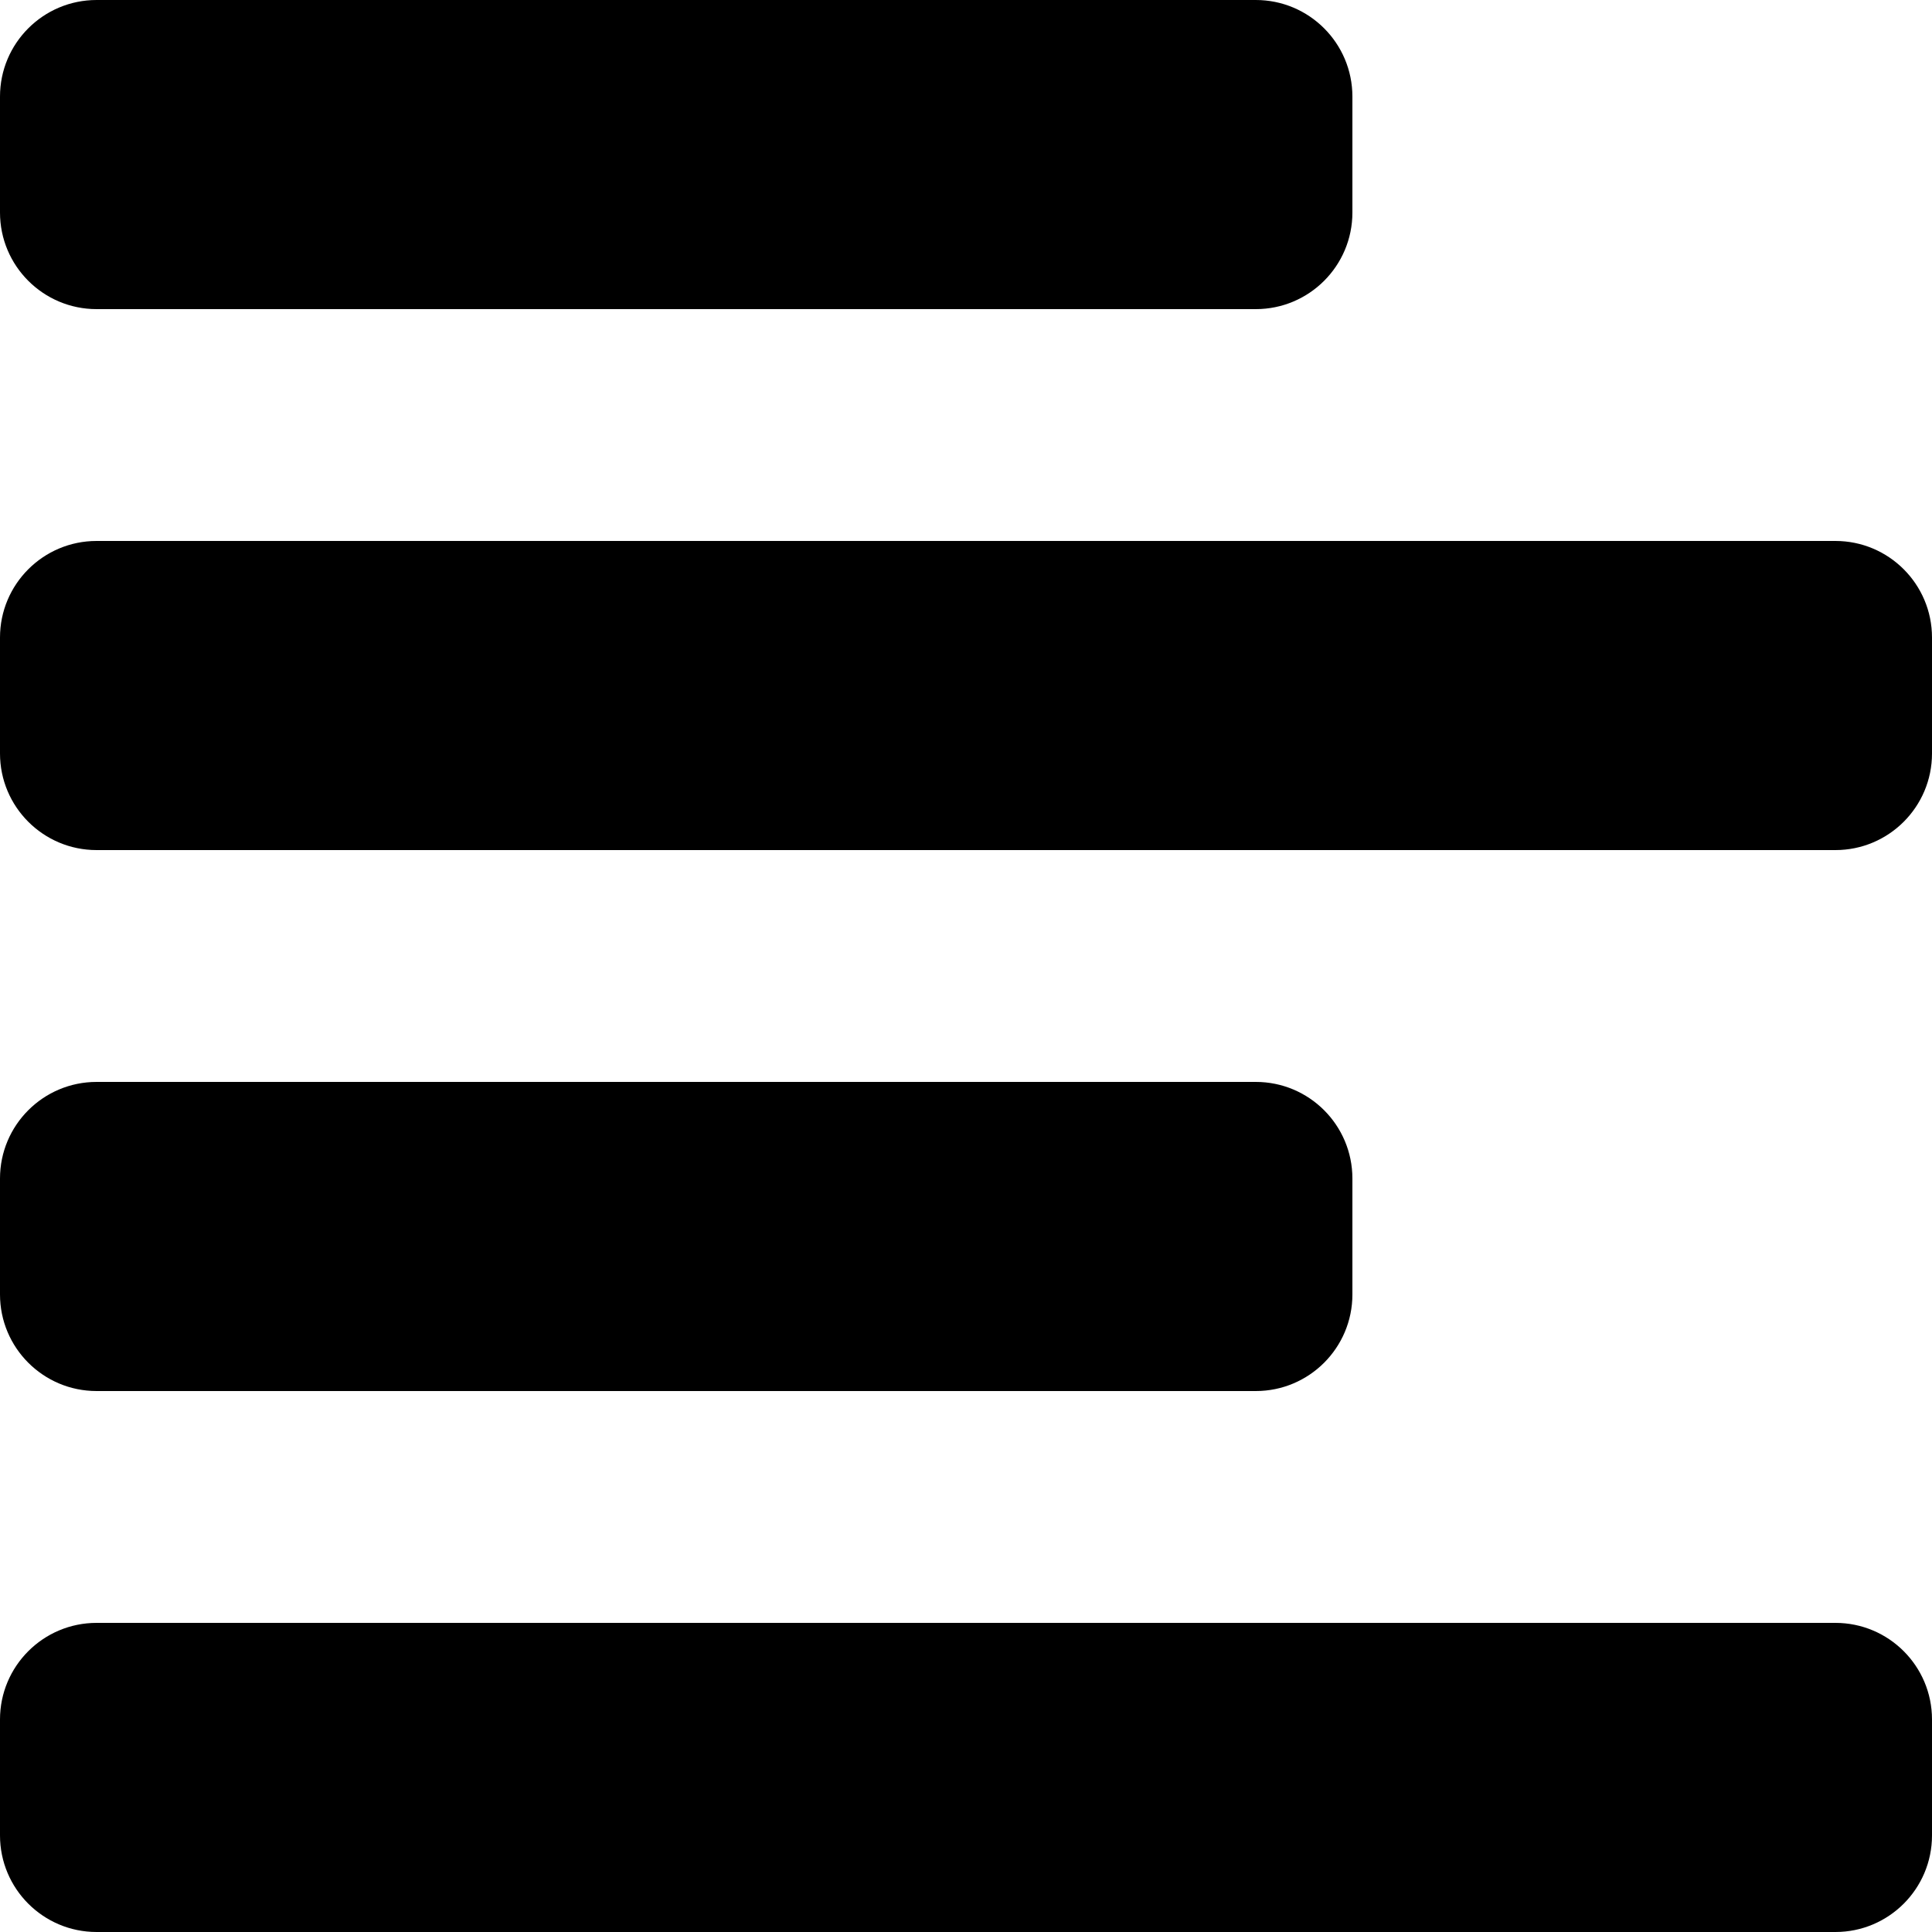
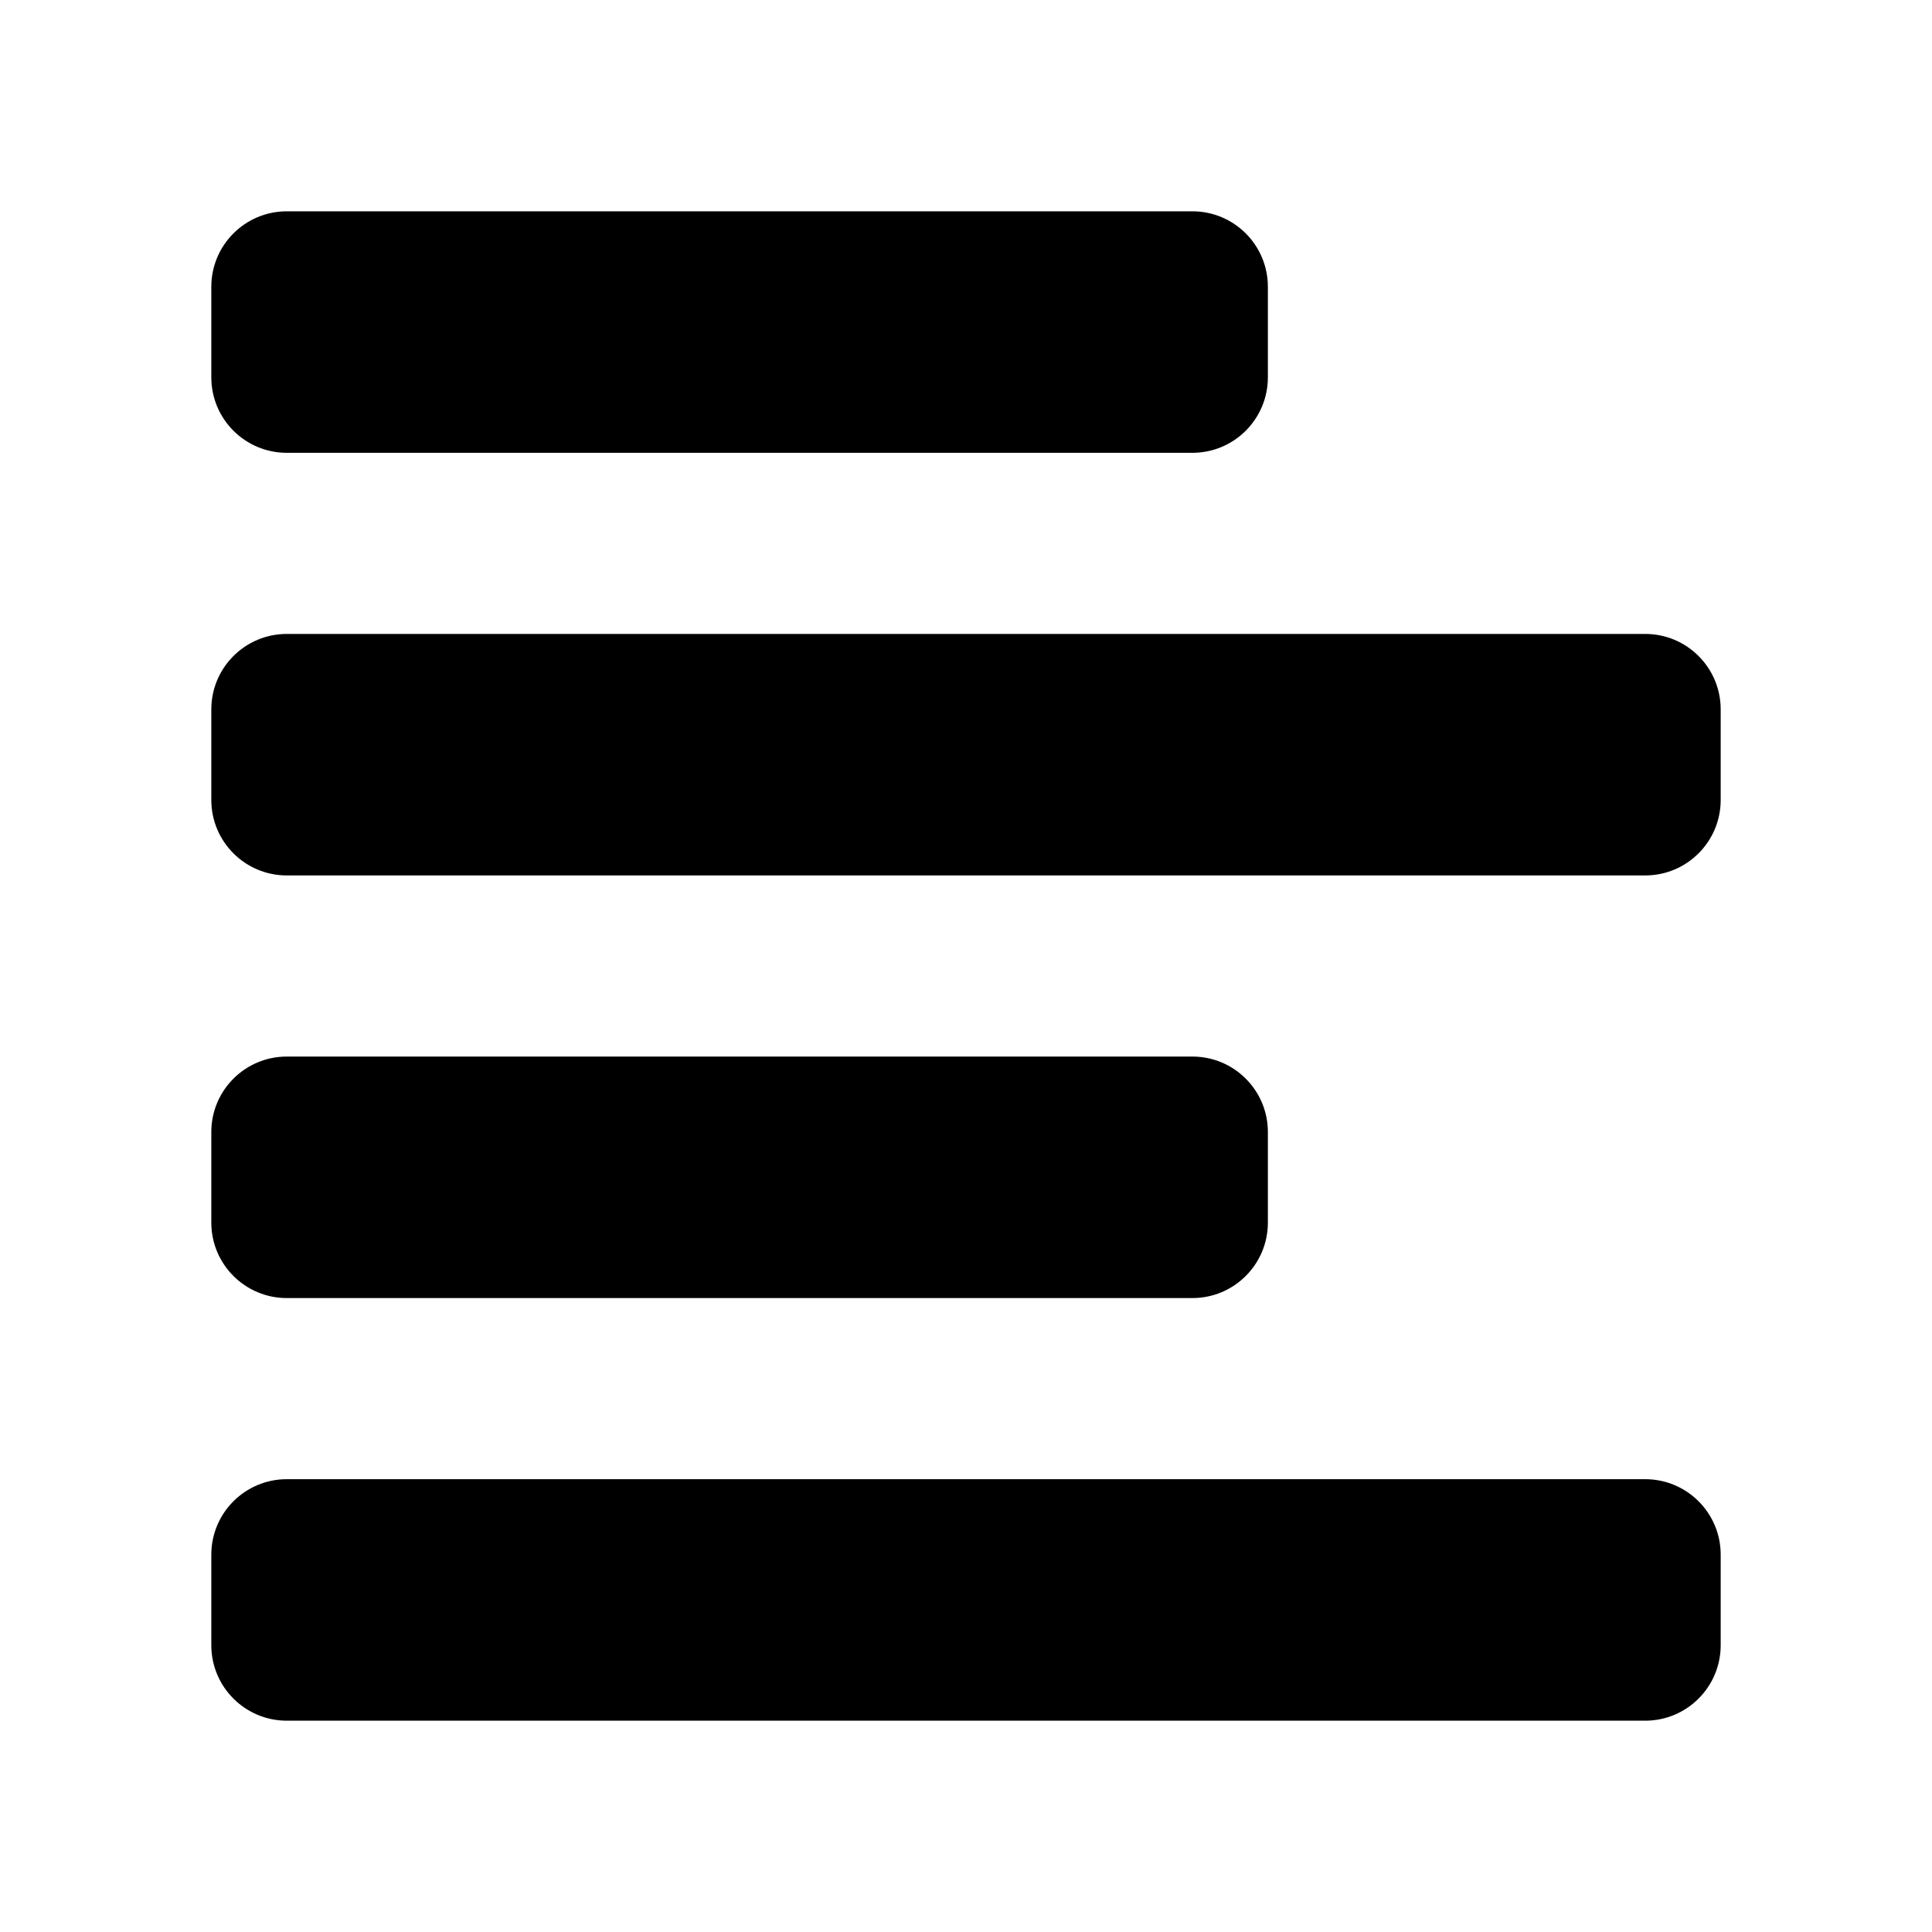
- <svg xmlns="http://www.w3.org/2000/svg" width="100" height="100">
-   <path d="M5 84h90a5 5 0 0 1 5 5v6a5 5 0 0 1-5 5H5a5 5 0 0 1-5-5v-6a5 5 0 0 1 5-5zm0-28h60a5 5 0 0 1 5 5v6a5 5 0 0 1-5 5H5a5 5 0 0 1-5-5v-6a5 5 0 0 1 5-5zm0-28h90a5 5 0 0 1 5 5v6a5 5 0 0 1-5 5H5a5 5 0 0 1-5-5v-6a5 5 0 0 1 5-5zM5 0h60a5 5 0 0 1 5 5v6a5 5 0 0 1-5 5H5a5 5 0 0 1-5-5V5a5 5 0 0 1 5-5z" fill="#000" fill-rule="evenodd" />
+ <svg xmlns="http://www.w3.org/2000/svg" width="128" height="128">
+   <path d="M19 98h90a5 5 0 0 1 5 5v6a5 5 0 0 1-5 5H19a5 5 0 0 1-5-5v-6a5 5 0 0 1 5-5zm0-28h60a5 5 0 0 1 5 5v6a5 5 0 0 1-5 5H19a5 5 0 0 1-5-5v-6a5 5 0 0 1 5-5zm0-28h90a5 5 0 0 1 5 5v6a5 5 0 0 1-5 5H19a5 5 0 0 1-5-5v-6a5 5 0 0 1 5-5zm0-28h60a5 5 0 0 1 5 5v6a5 5 0 0 1-5 5H19a5 5 0 0 1-5-5v-6a5 5 0 0 1 5-5z" fill="#000" fill-rule="evenodd" />
</svg>
